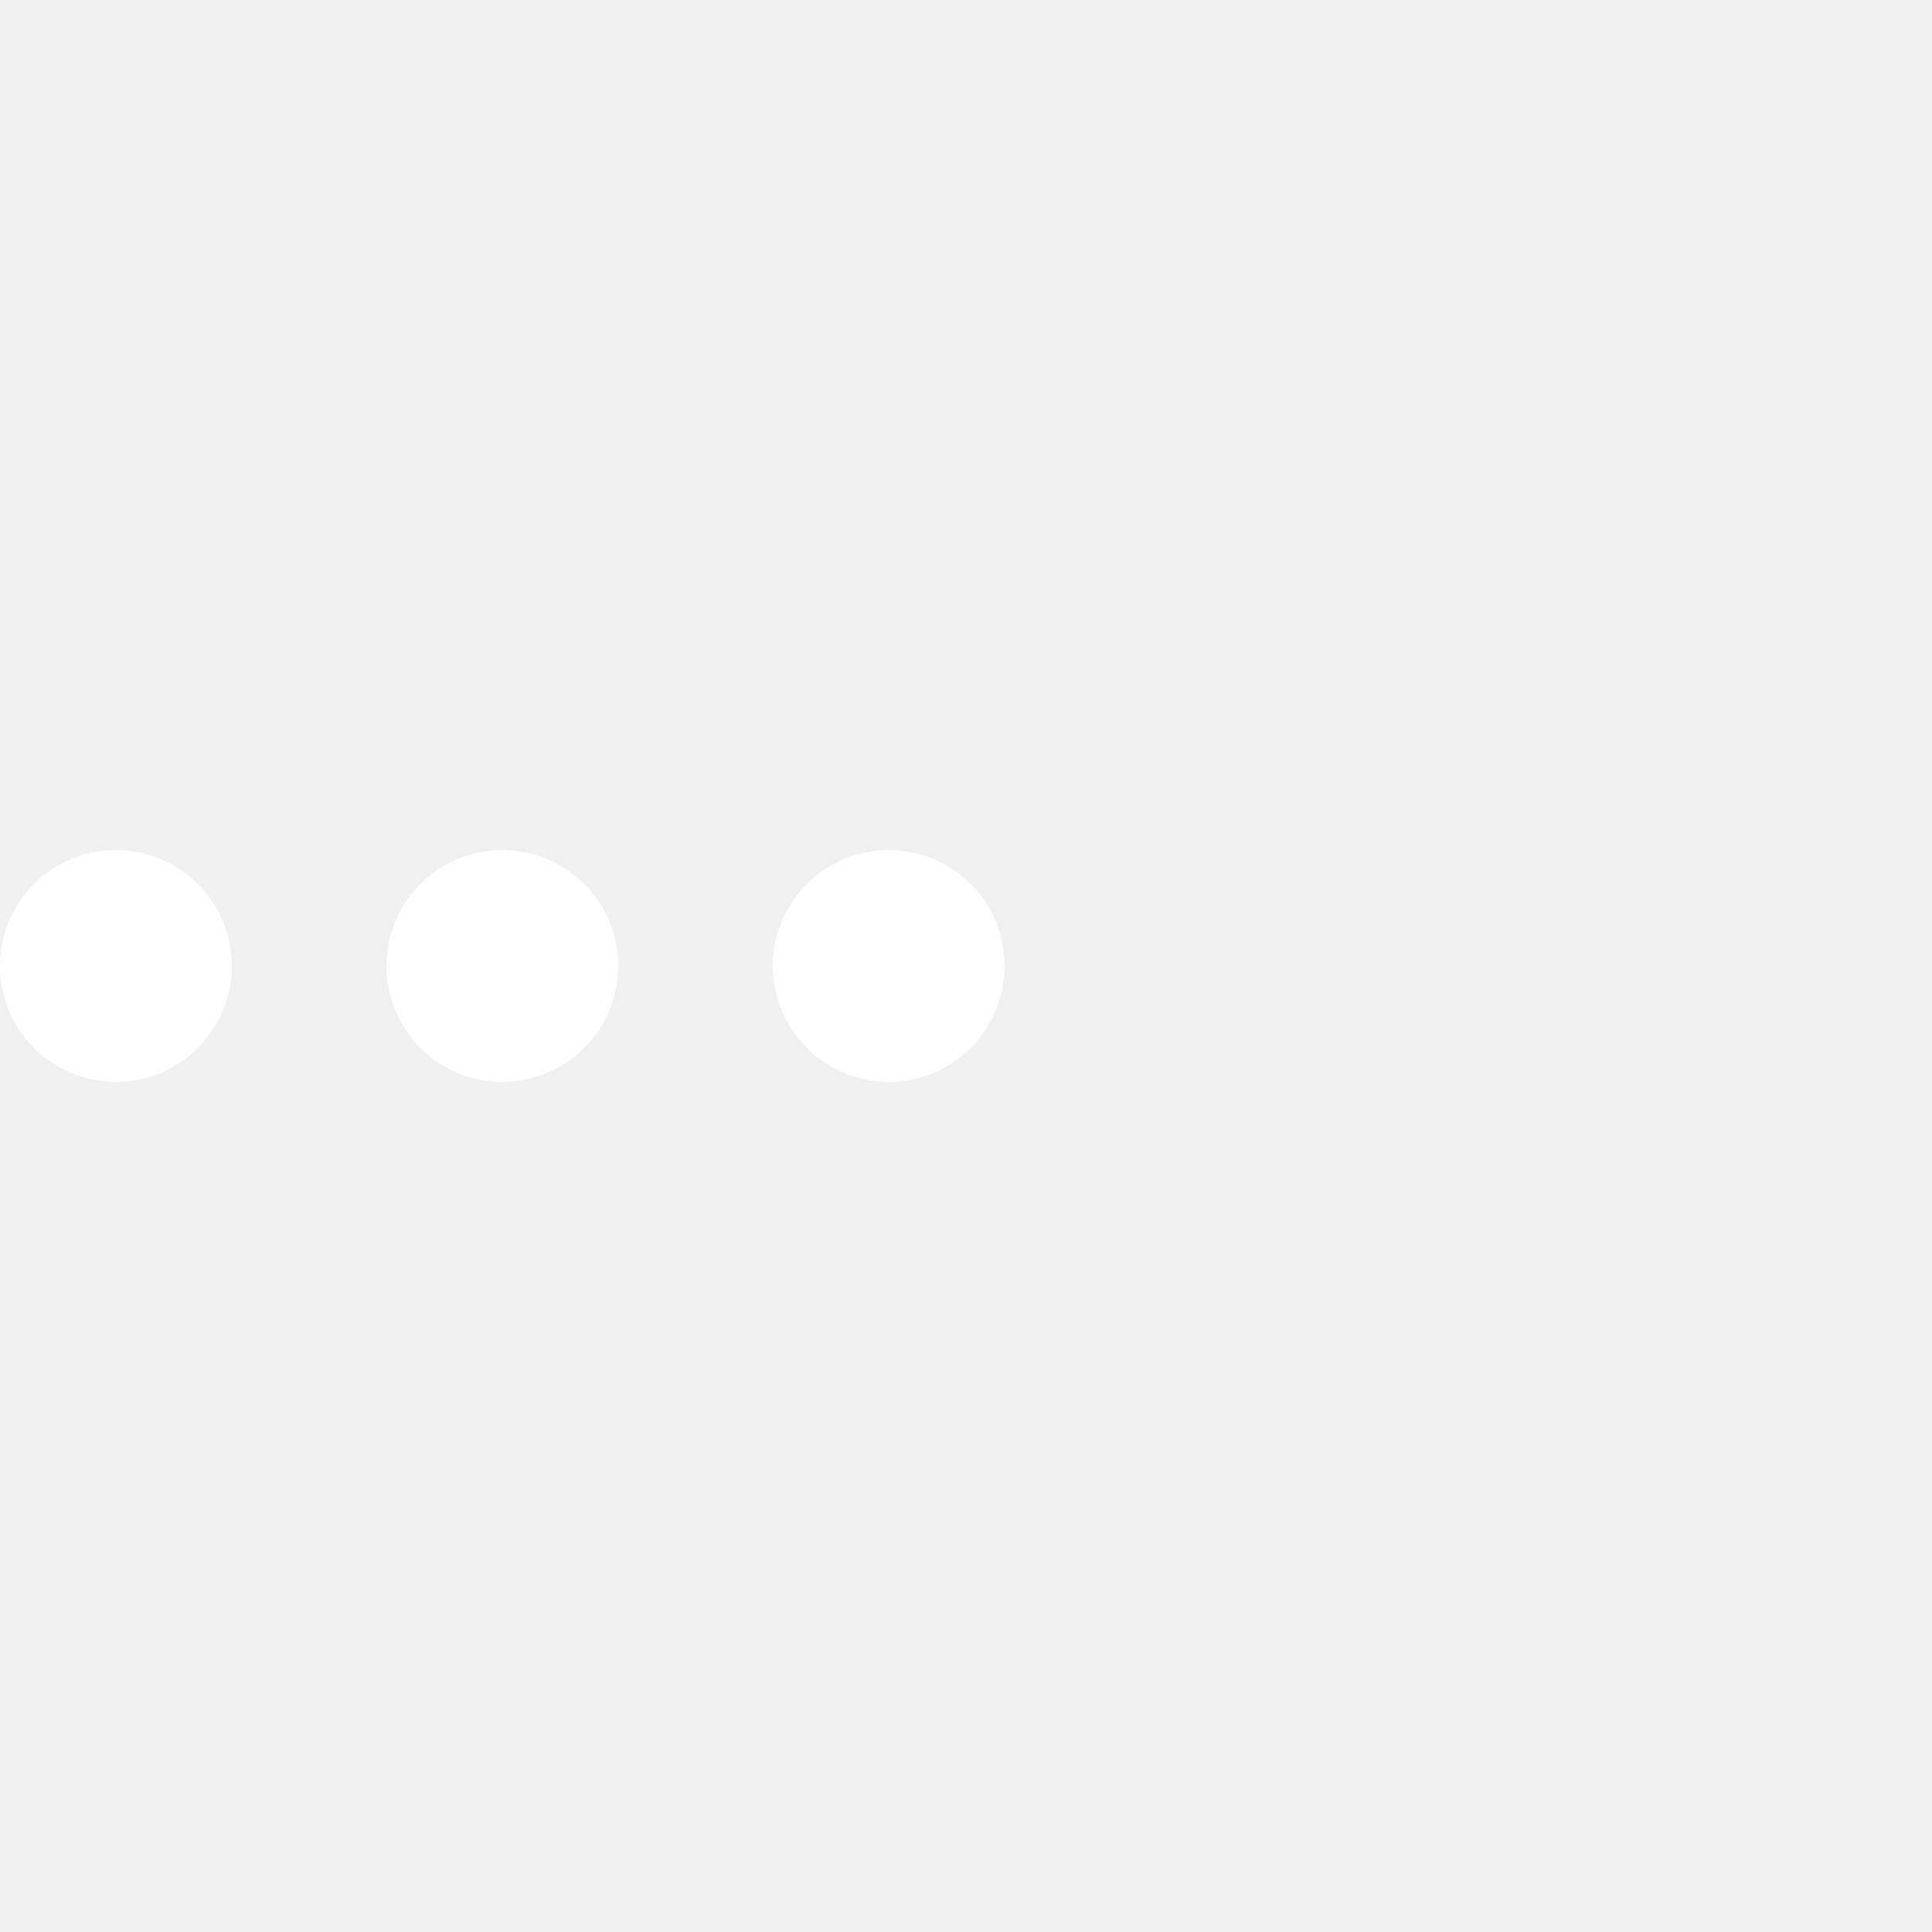
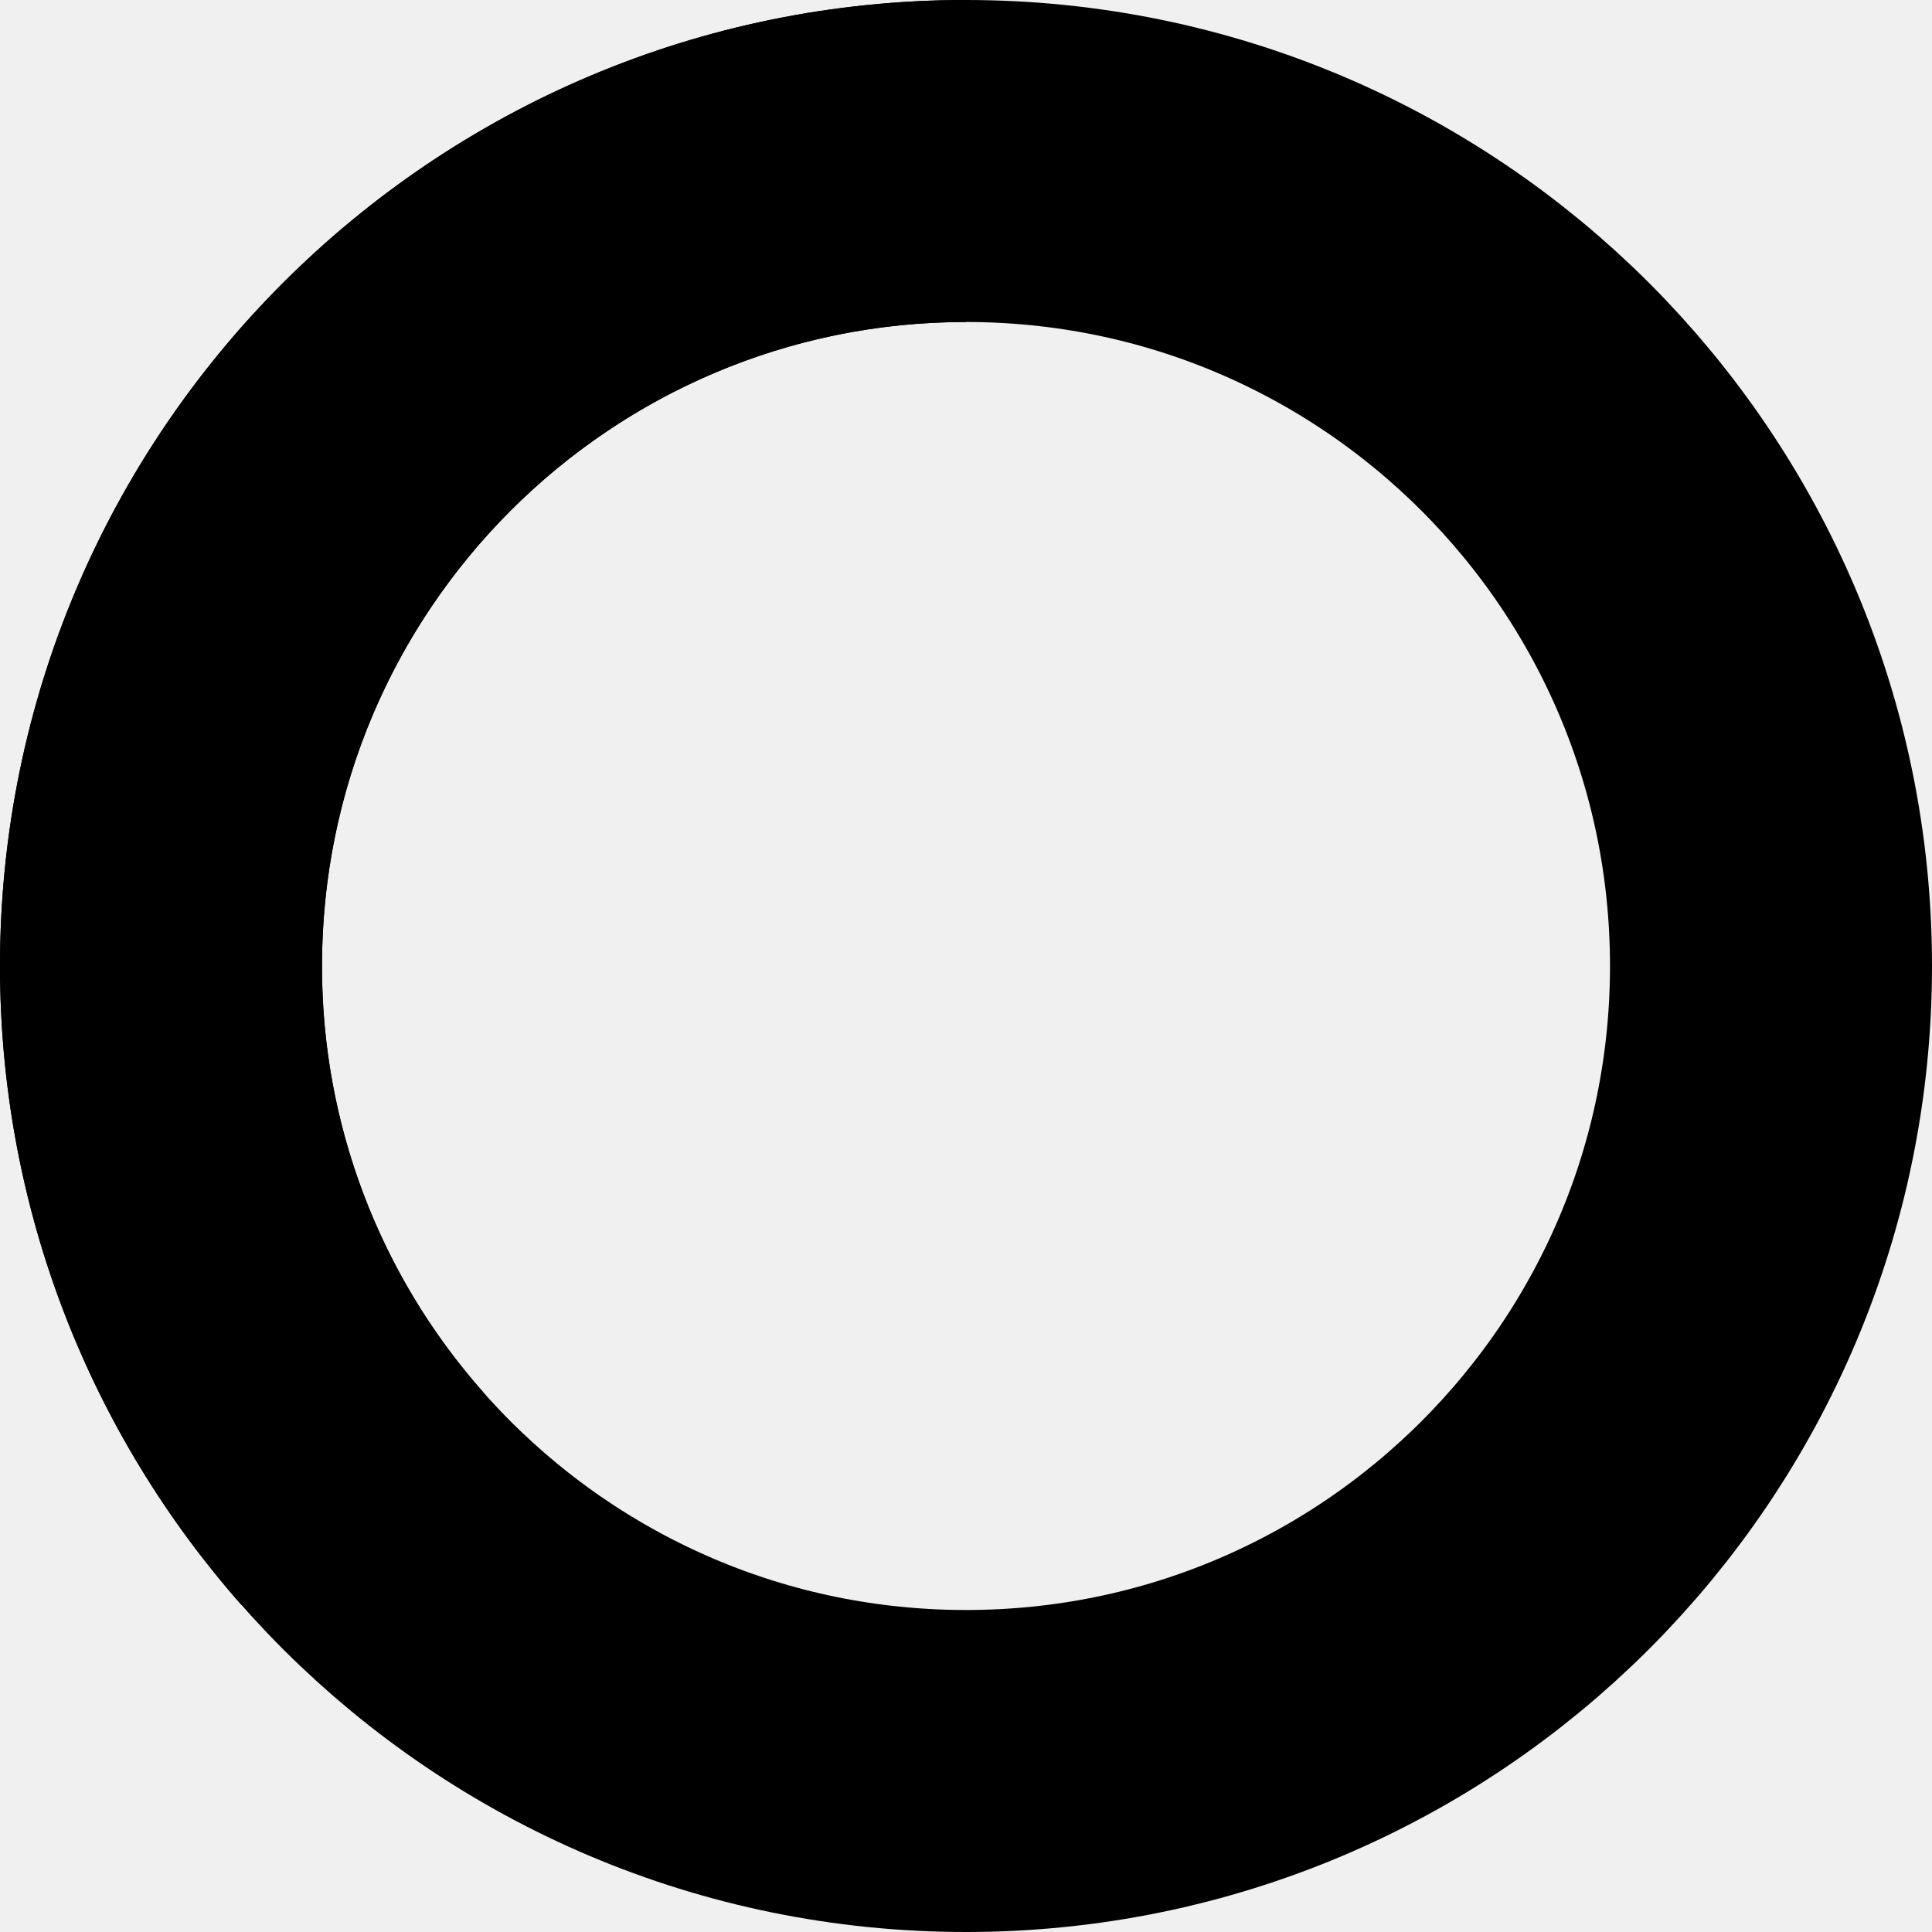
- <svg xmlns="http://www.w3.org/2000/svg" version="1.1" id="L4" x="0px" y="0px" viewBox="0 0 100 100" enable-background="new 0 0 0 0" xml:space="preserve">
-   <circle fill="#fff" stroke="none" cx="6" cy="50" r="6">
-     <animate attributeName="opacity" dur="1s" values="0;1;0" repeatCount="indefinite" begin="0.1" />
-   </circle>
-   <circle fill="#fff" stroke="none" cx="26" cy="50" r="6">
-     <animate attributeName="opacity" dur="1s" values="0;1;0" repeatCount="indefinite" begin="0.2" />
-   </circle>
-   <circle fill="#fff" stroke="none" cx="46" cy="50" r="6">
-     <animate attributeName="opacity" dur="1s" values="0;1;0" repeatCount="indefinite" begin="0.3" />
-   </circle>
+ <svg xmlns="http://www.w3.org/2000/svg" fill="none" viewBox="0 0 24 24">
+   <circle class="opacity-25" cx="12" cy="12" r="10" stroke="currentColor" stroke-width="4" />
+   <path class="opacity-75" fill="currentColor" d="M4 12a8 8 0 018-8V0C5.373 0 0 5.373 0 12h4zm2 5.291A7.962 7.962 0 014 12H0c0 3.042 1.135 5.824 3 7.938l3-2.647z" />
</svg>
